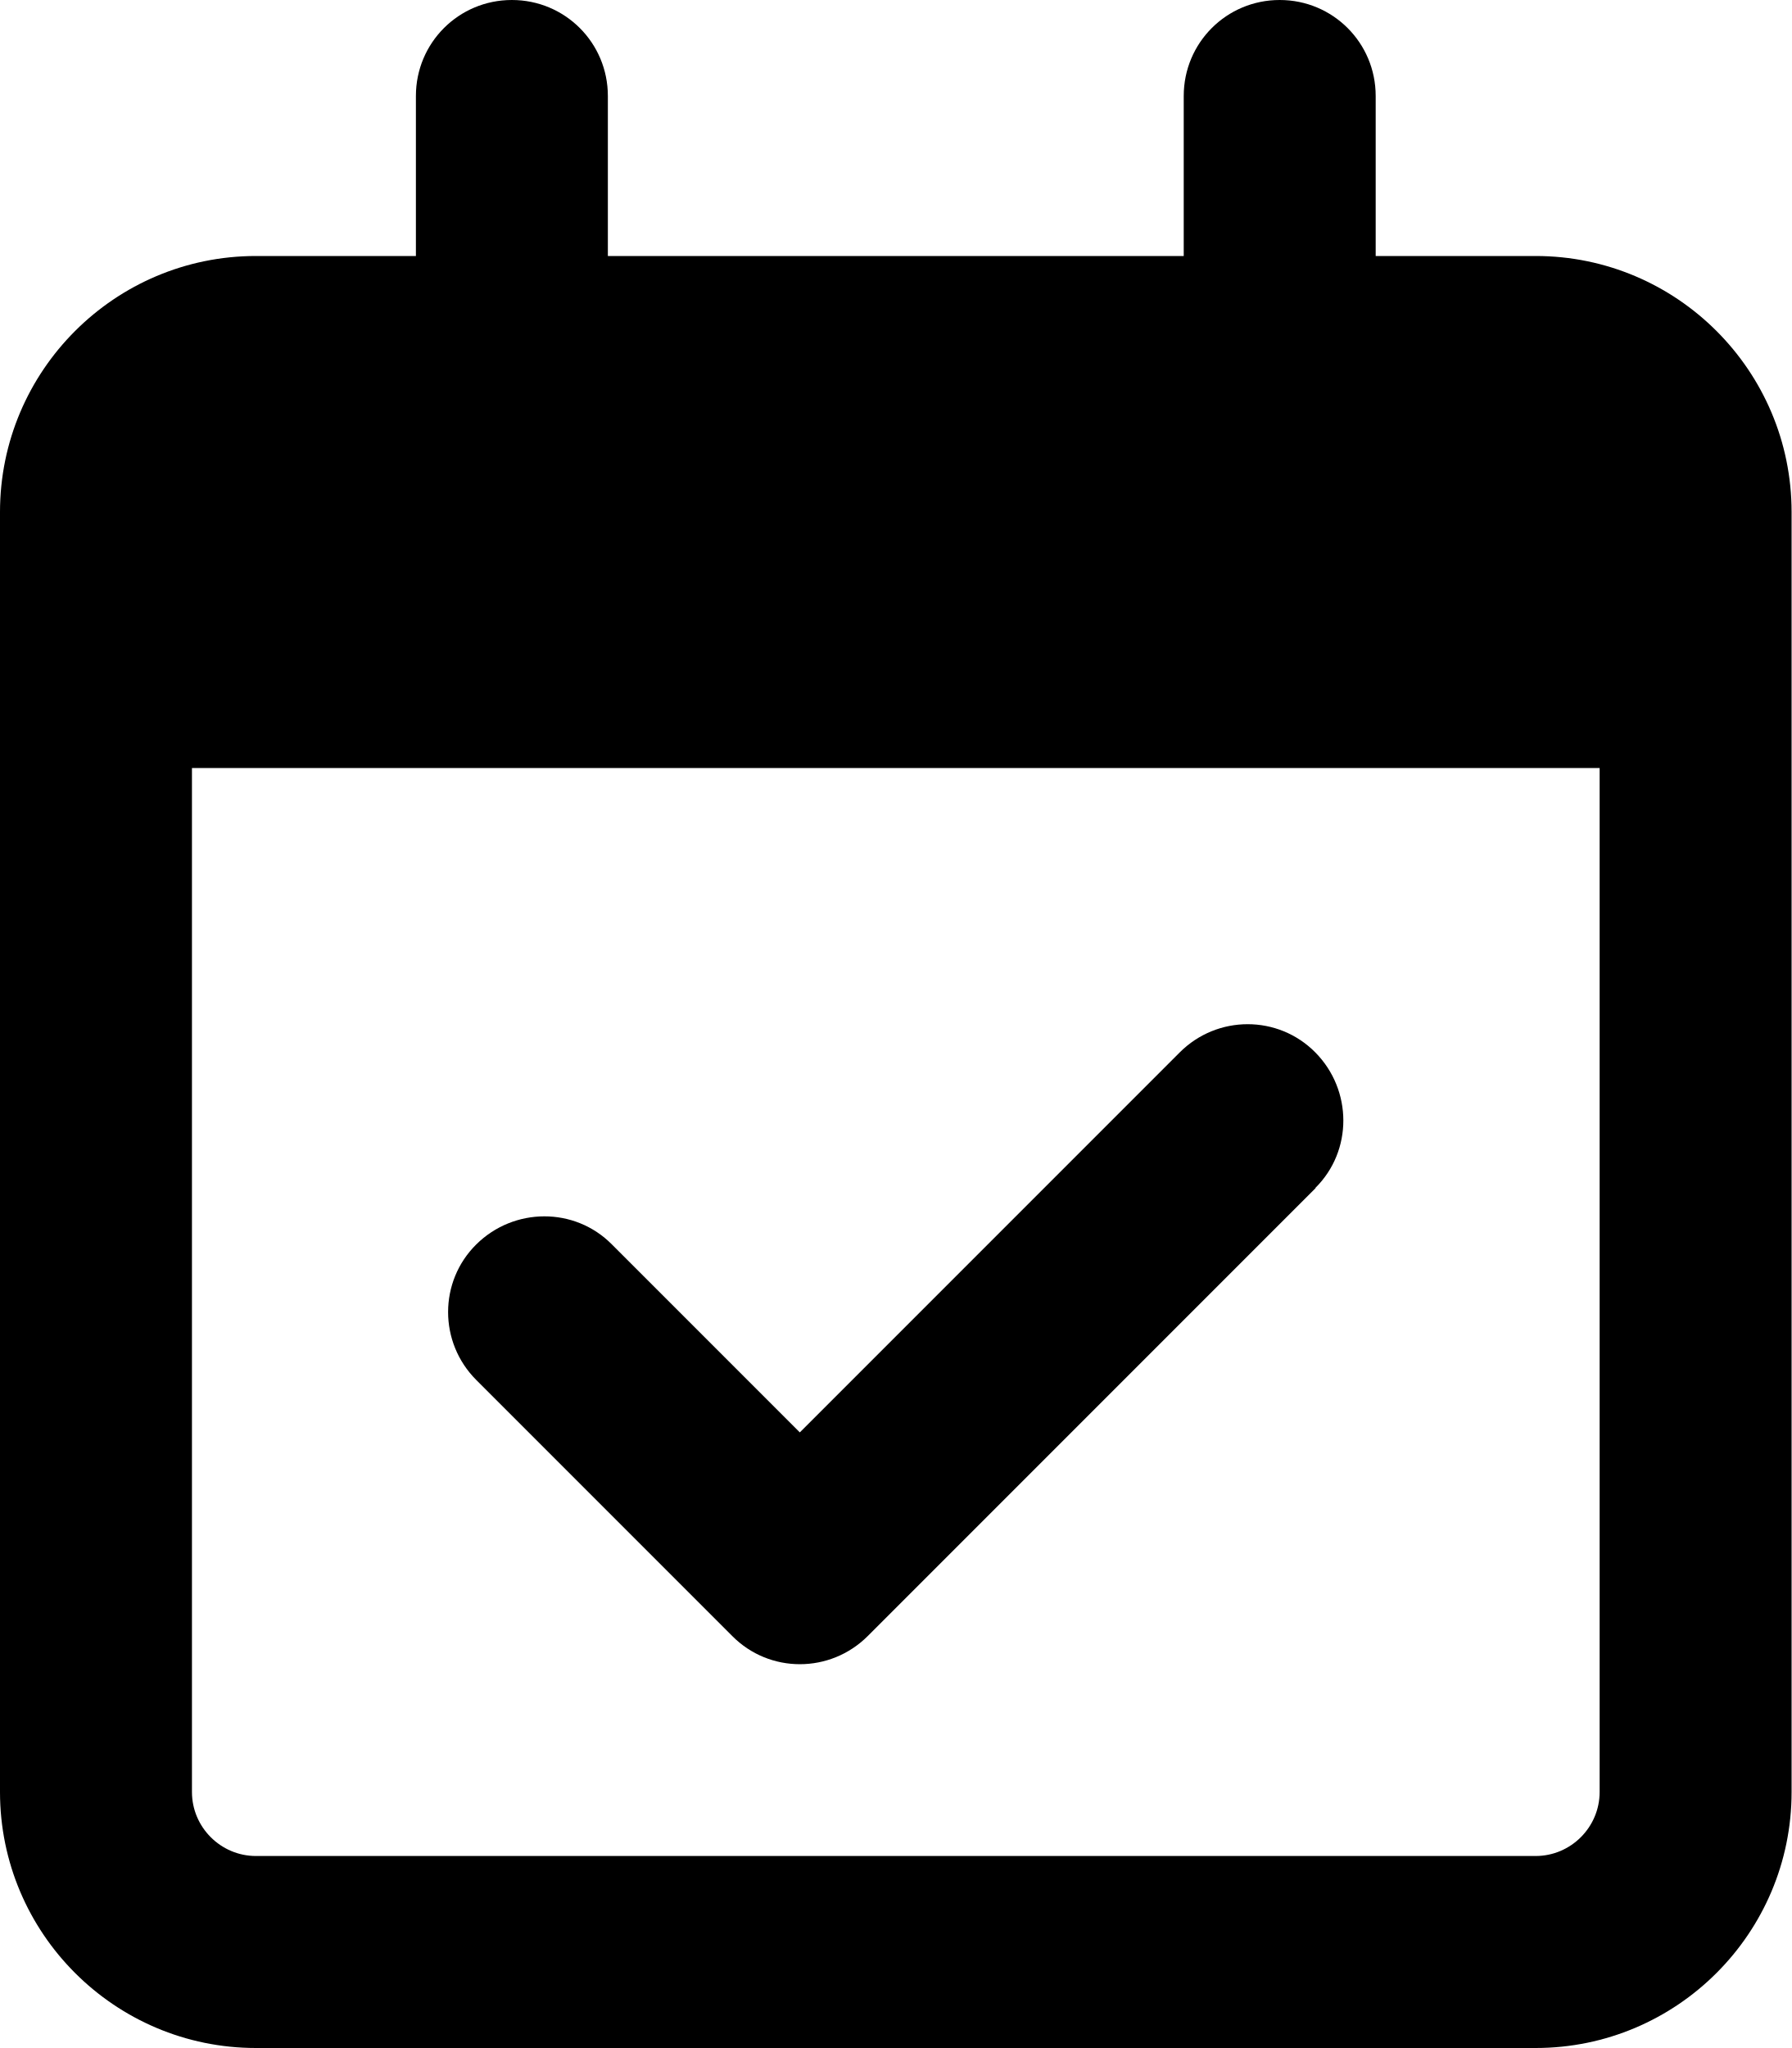
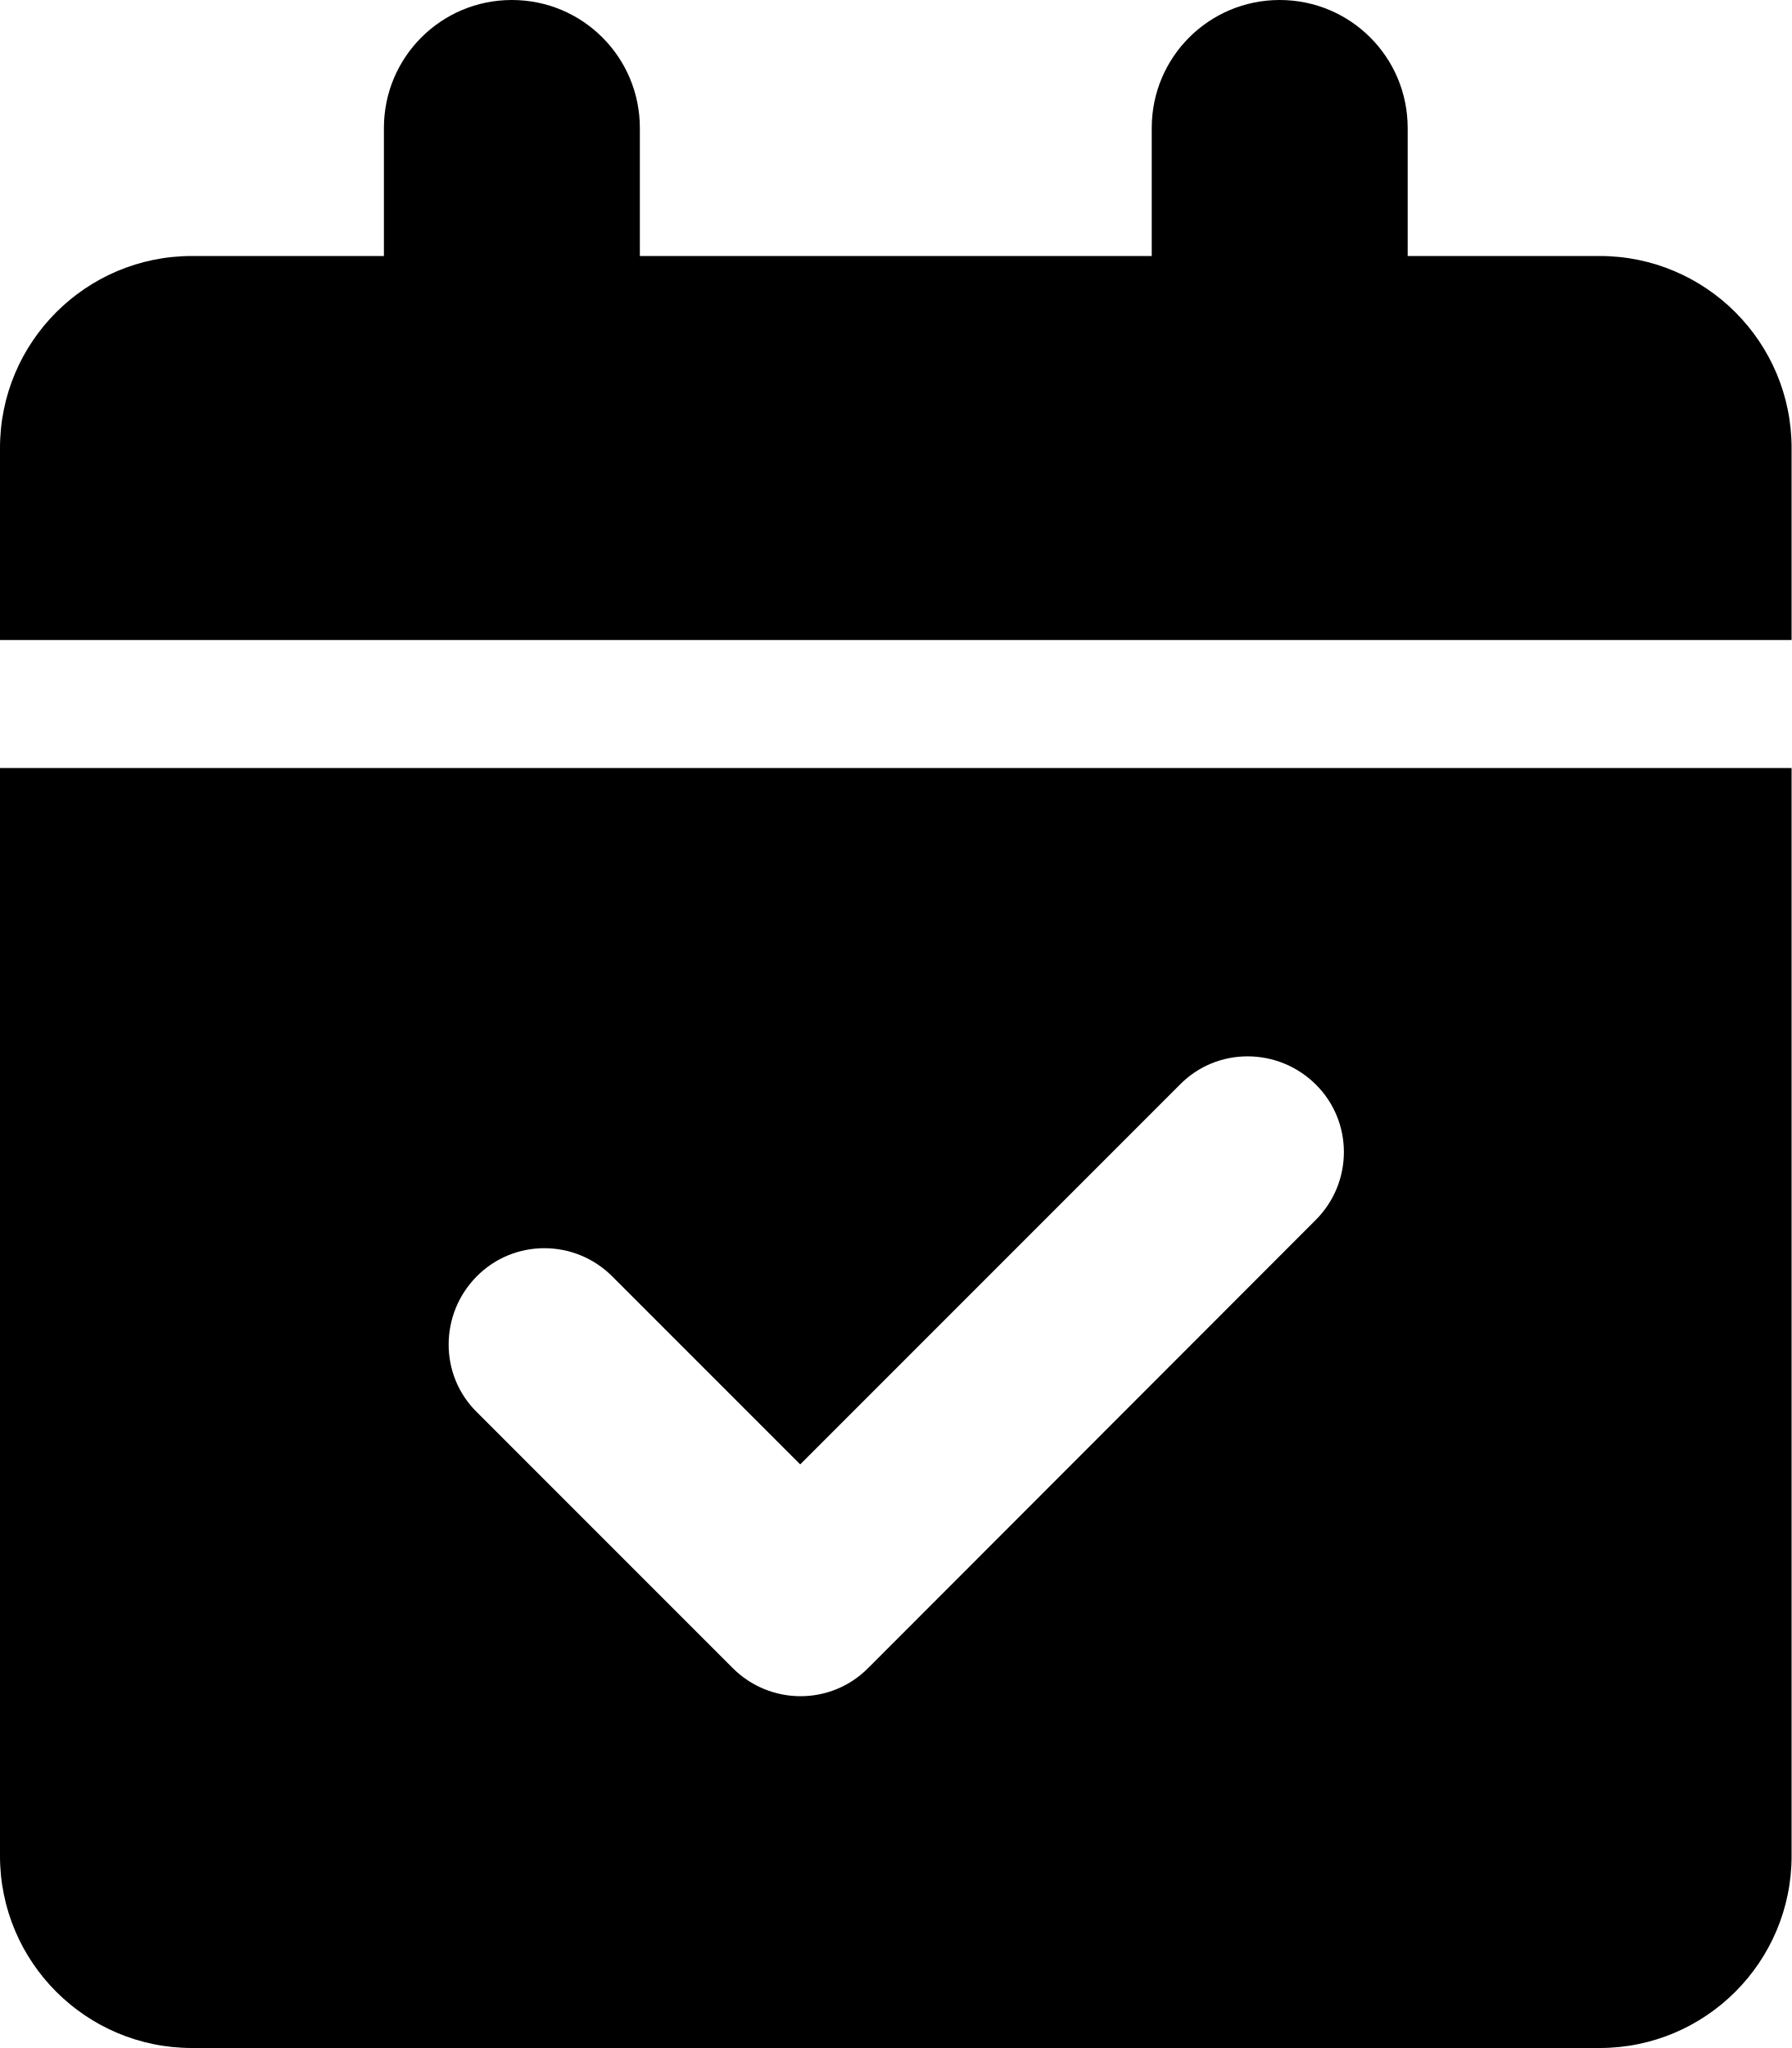
<svg xmlns="http://www.w3.org/2000/svg" viewBox="0 0 448 512">
-   <path d="M128 0c13.3 0 24 10.7 24 24V64H296V24c0-13.3 10.7-24 24-24s24 10.7 24 24V64h40c35.3 0 64 28.7 64 64v16 48V448c0 35.3-28.7 64-64 64H64c-35.3 0-64-28.7-64-64V192 144 128C0 92.7 28.7 64 64 64h40V24c0-13.3 10.7-24 24-24zM400 192H48V448c0 8.8 7.2 16 16 16H384c8.8 0 16-7.2 16-16V192zM329 297L217 409c-9.4 9.4-24.6 9.4-33.9 0l-64-64c-9.4-9.4-9.4-24.6 0-33.9s24.6-9.4 33.9 0l47 47 95-95c9.4-9.4 24.6-9.4 33.9 0s9.4 24.6 0 33.9z" />
+   <path d="M128 0c17.7 0 32 14.3 32 32V64H288V32c0-17.7 14.3-32 32-32s32 14.3 32 32V64h48c26.5 0 48 21.5 48 48v48H0V112C0 85.5 21.5 64 48 64H96V32c0-17.7 14.3-32 32-32zM0 192H448V464c0 26.5-21.5 48-48 48H48c-26.5 0-48-21.5-48-48V192zM329 305c9.4-9.4 9.4-24.6 0-33.9s-24.6-9.4-33.9 0l-95 95-47-47c-9.4-9.4-24.6-9.4-33.9 0s-9.4 24.6 0 33.9l64 64c9.4 9.4 24.6 9.4 33.9 0L329 305z" />
</svg>
